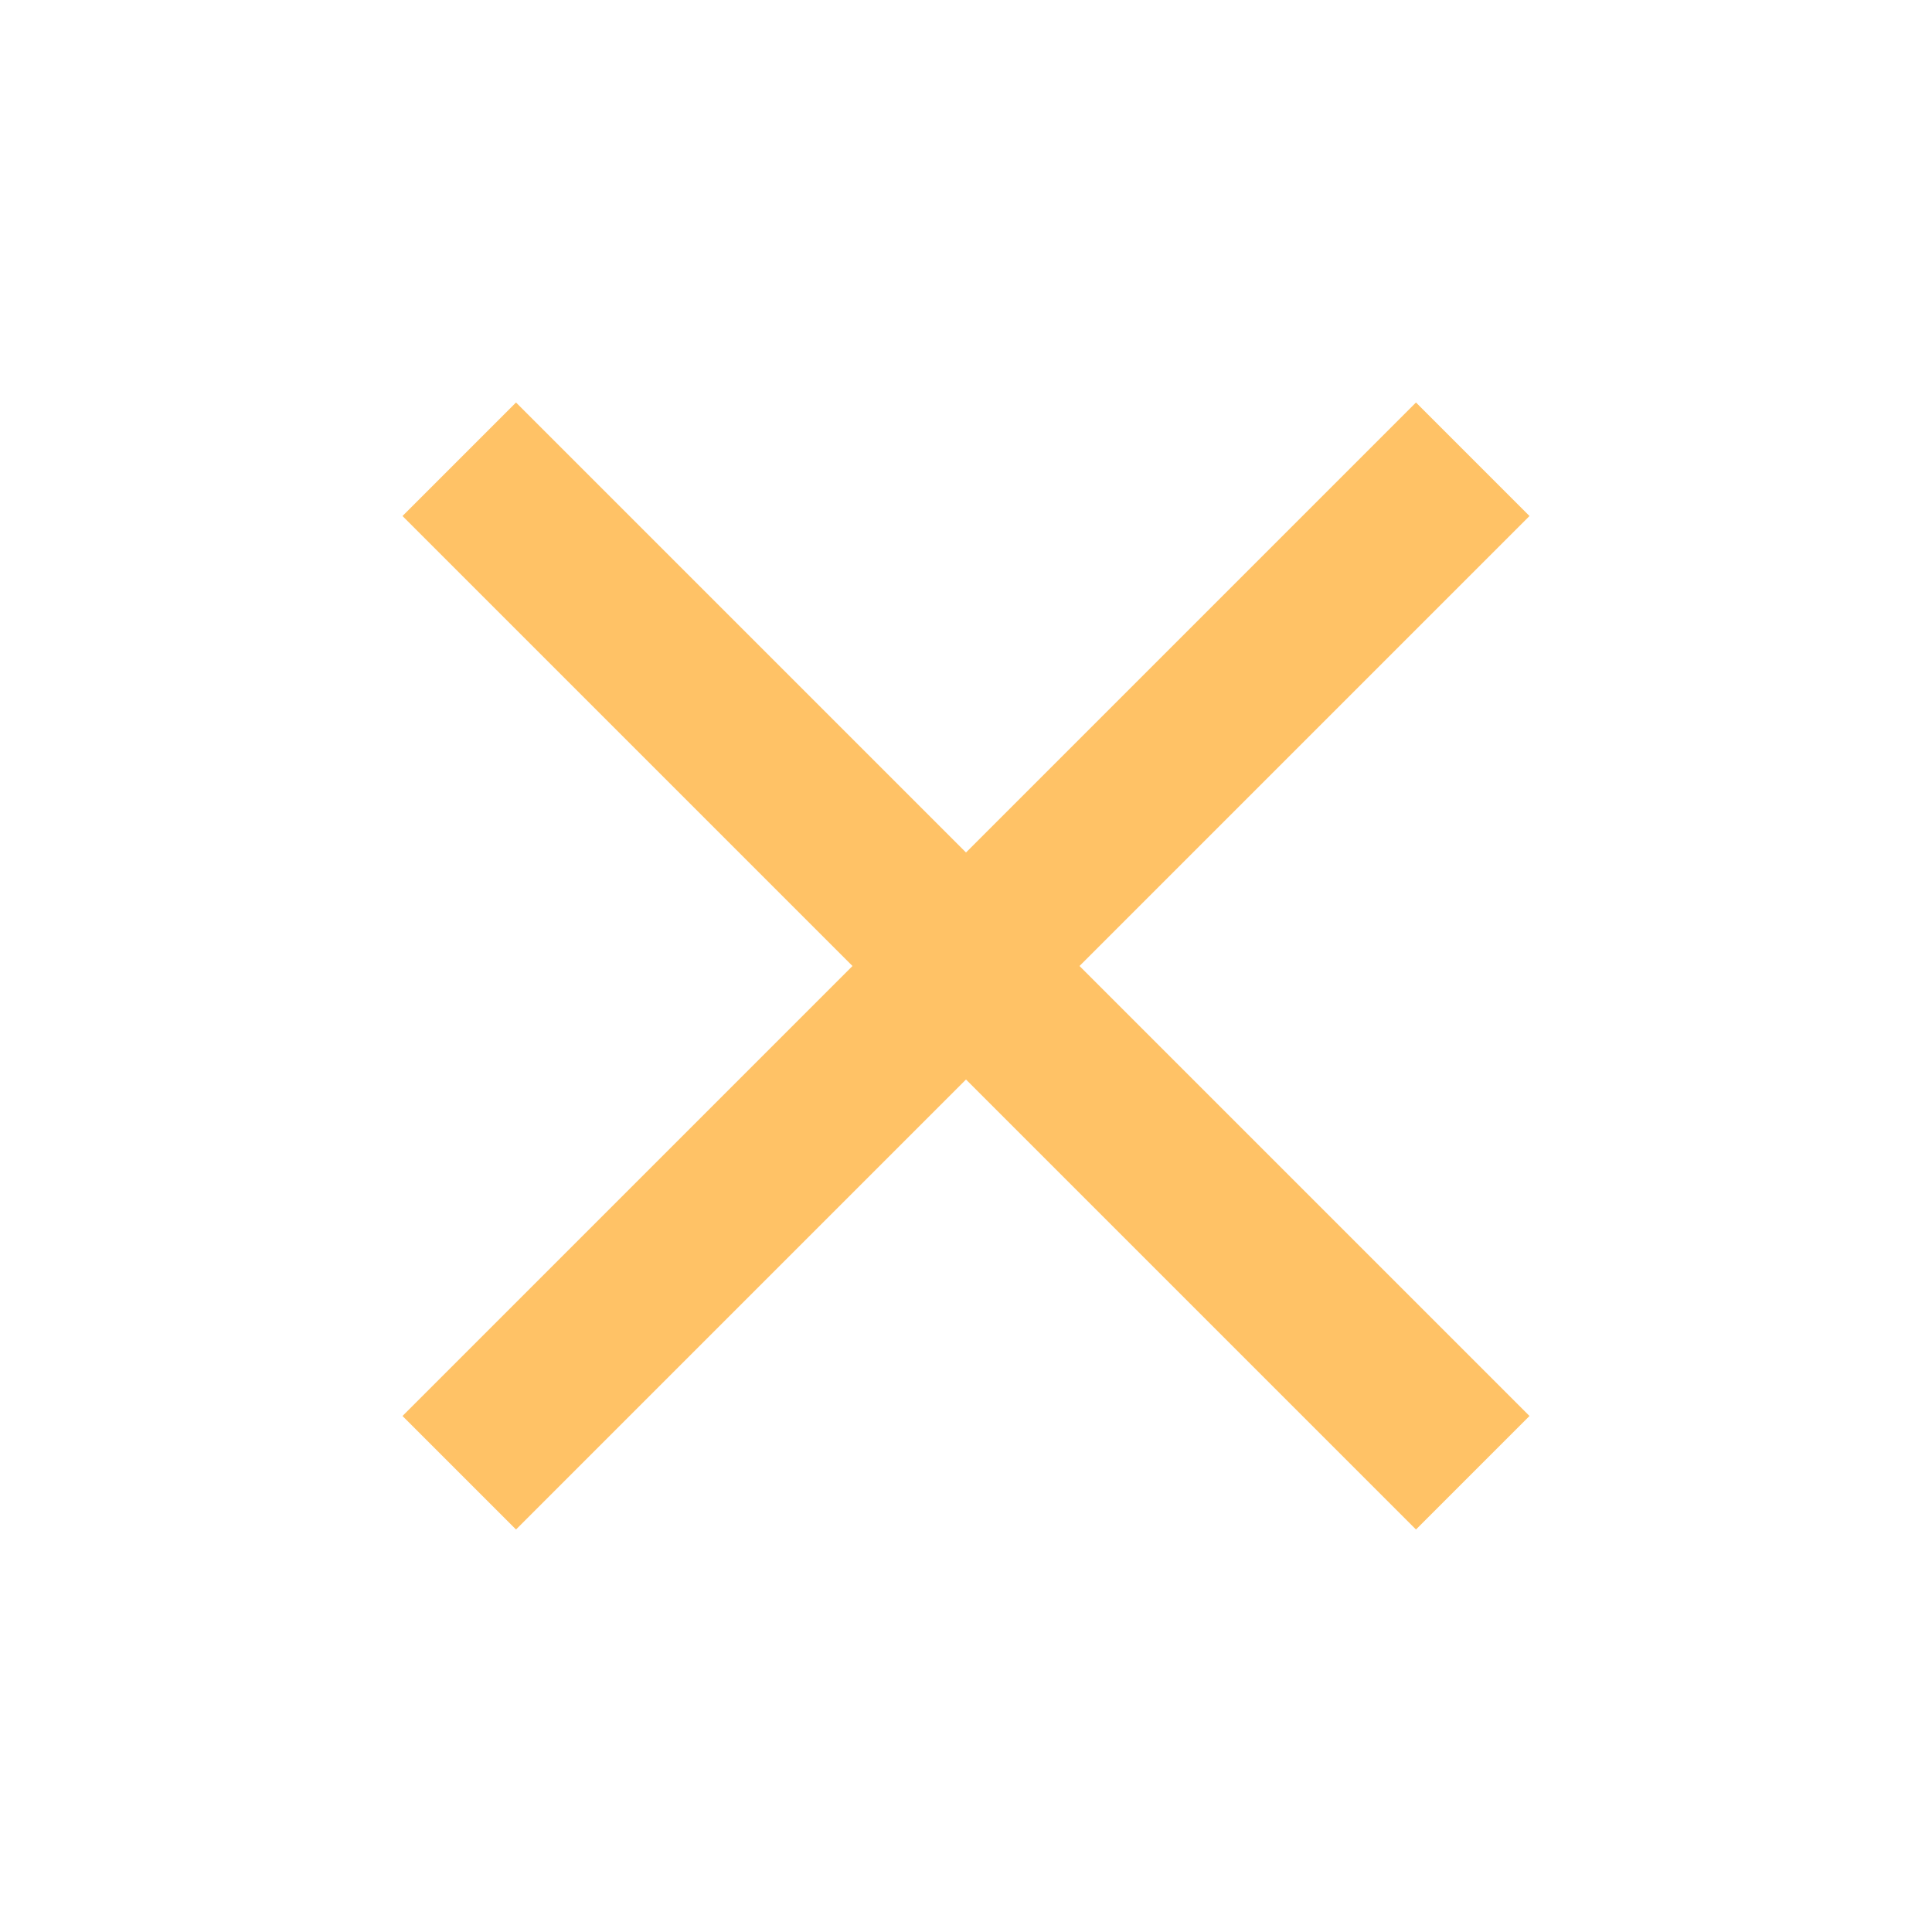
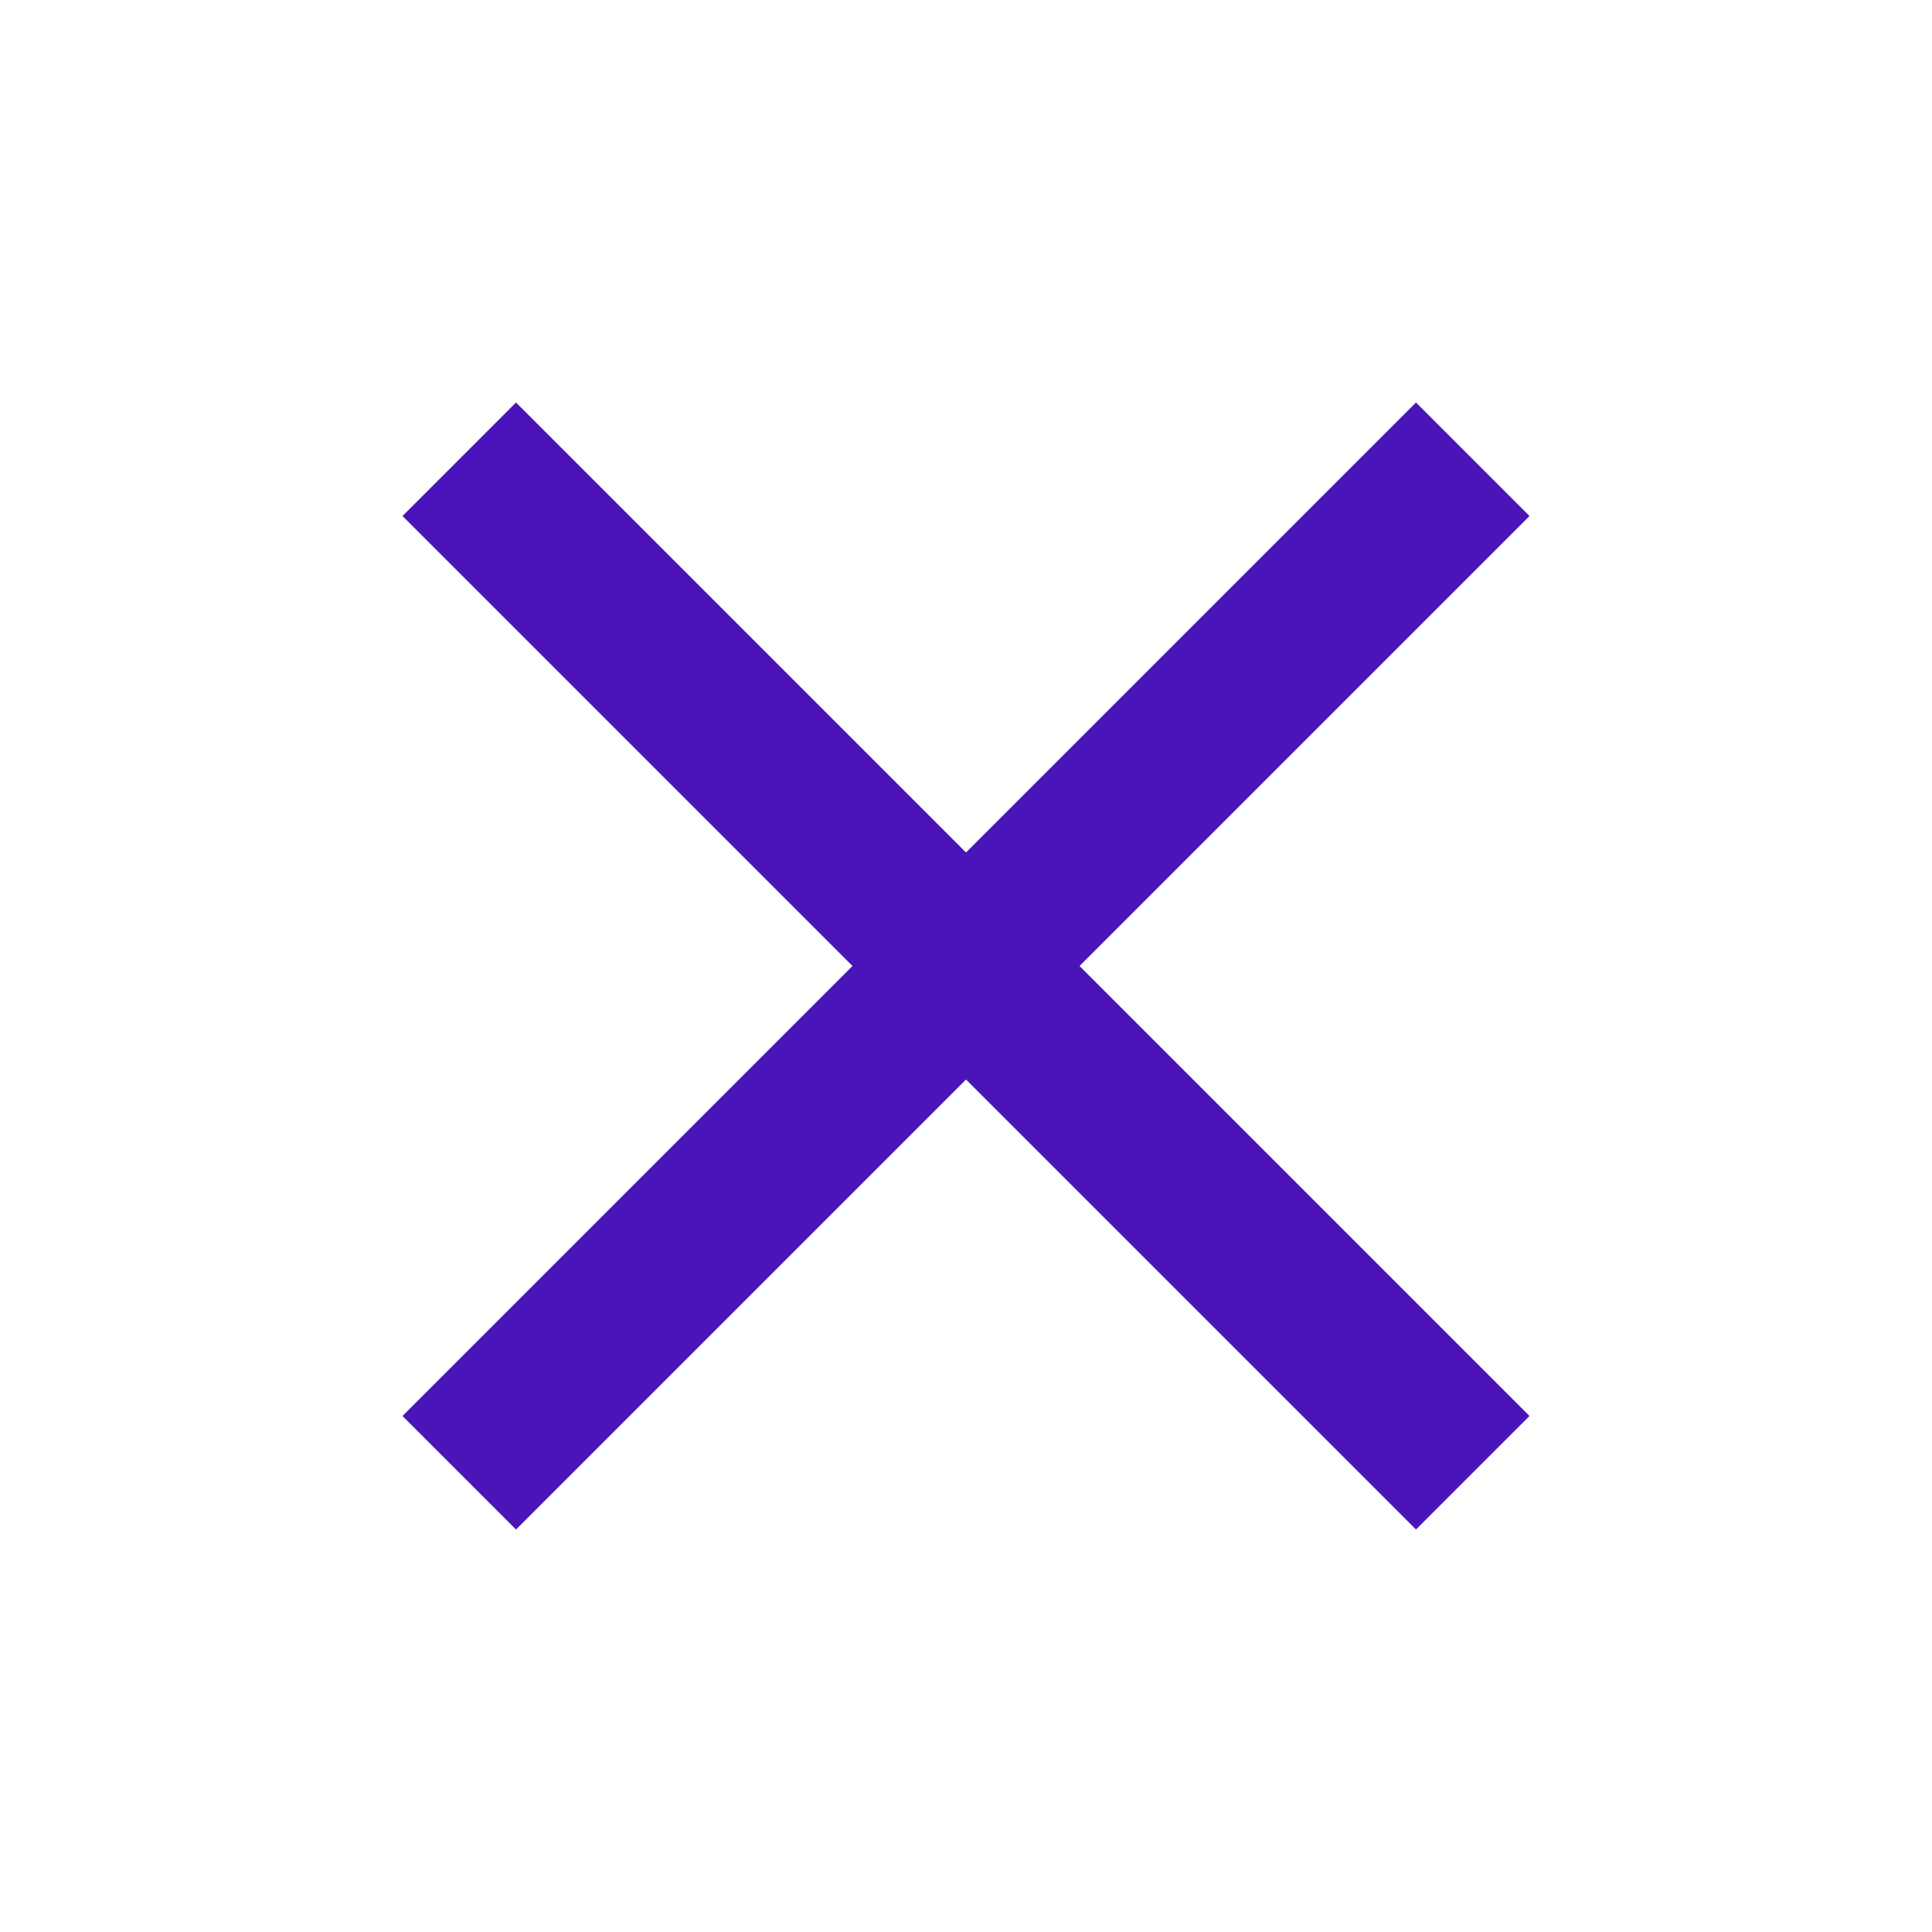
- <svg xmlns="http://www.w3.org/2000/svg" height="24px" viewBox="0 0 24 24" width="24px" fill="#ffc266">
+ <svg xmlns="http://www.w3.org/2000/svg" height="24px" viewBox="0 0 24 24" width="24px" fill="#4b14b8">
  <path d="M0 0h24v24H0V0z" fill="none" />
  <path d="M19 6.41L17.59 5 12 10.59 6.41 5 5 6.41 10.59 12 5 17.59 6.41 19 12 13.41 17.59 19 19 17.59 13.41 12 19 6.41z" />
</svg>
